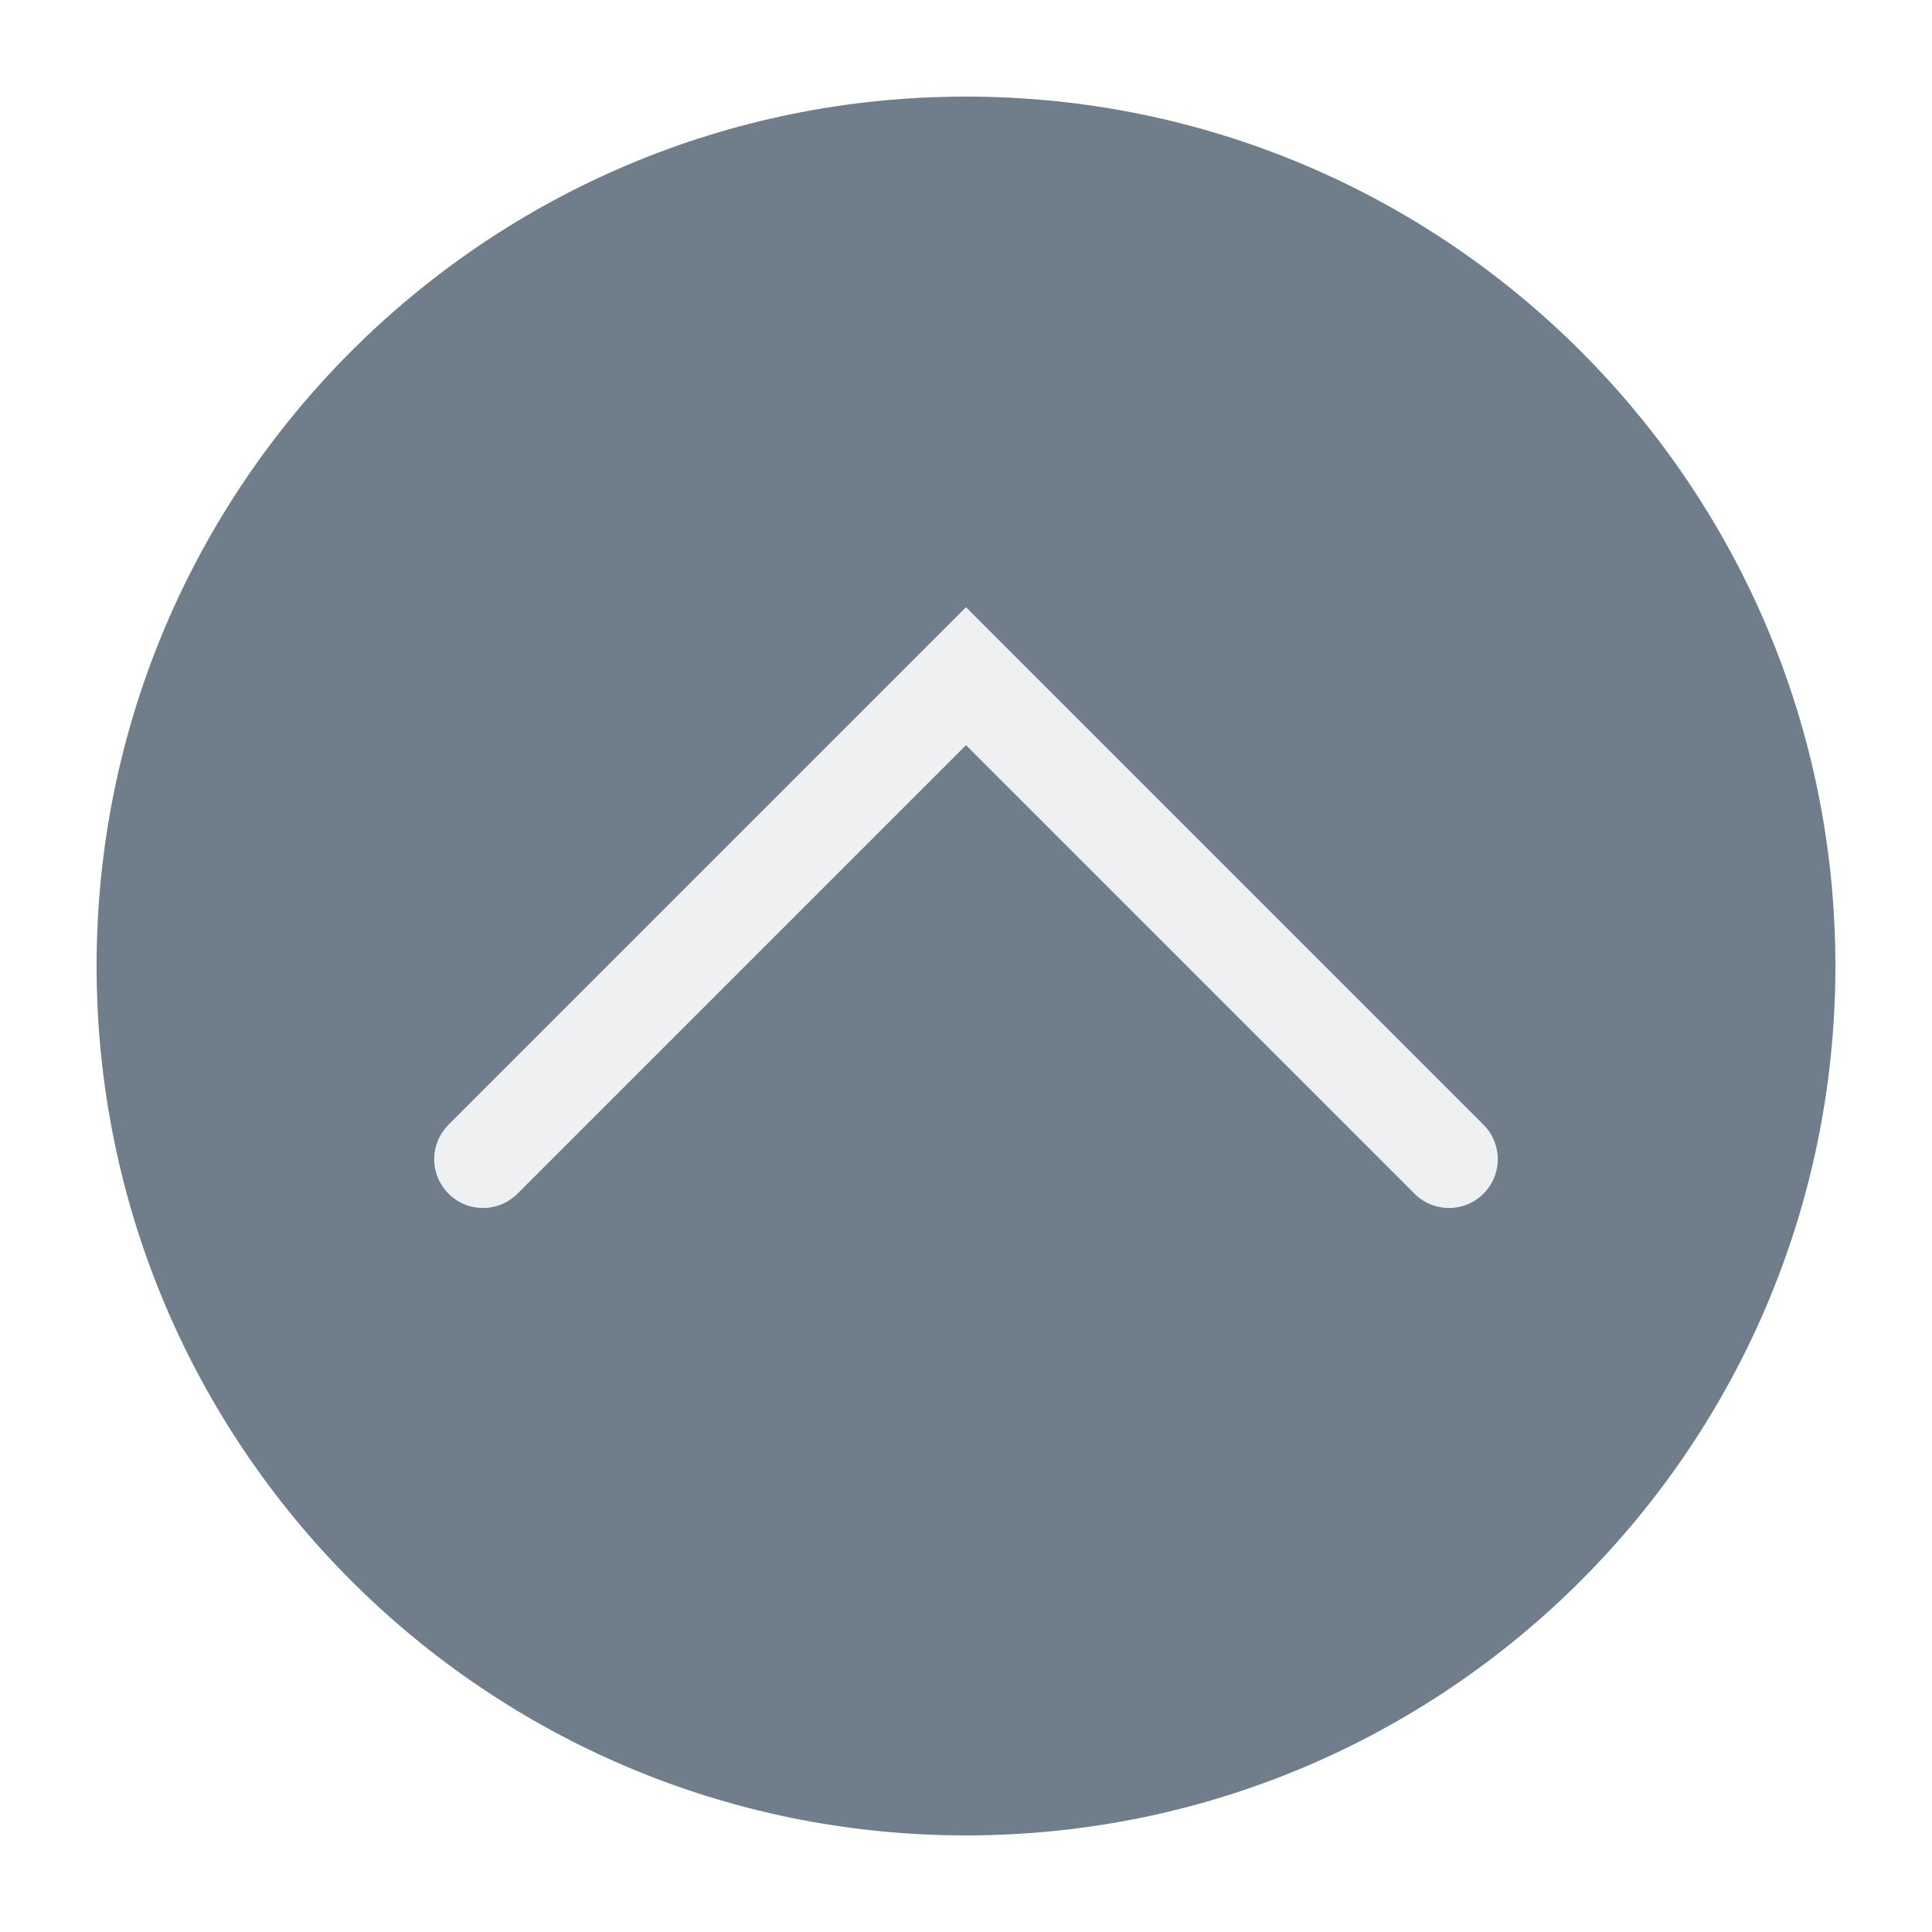
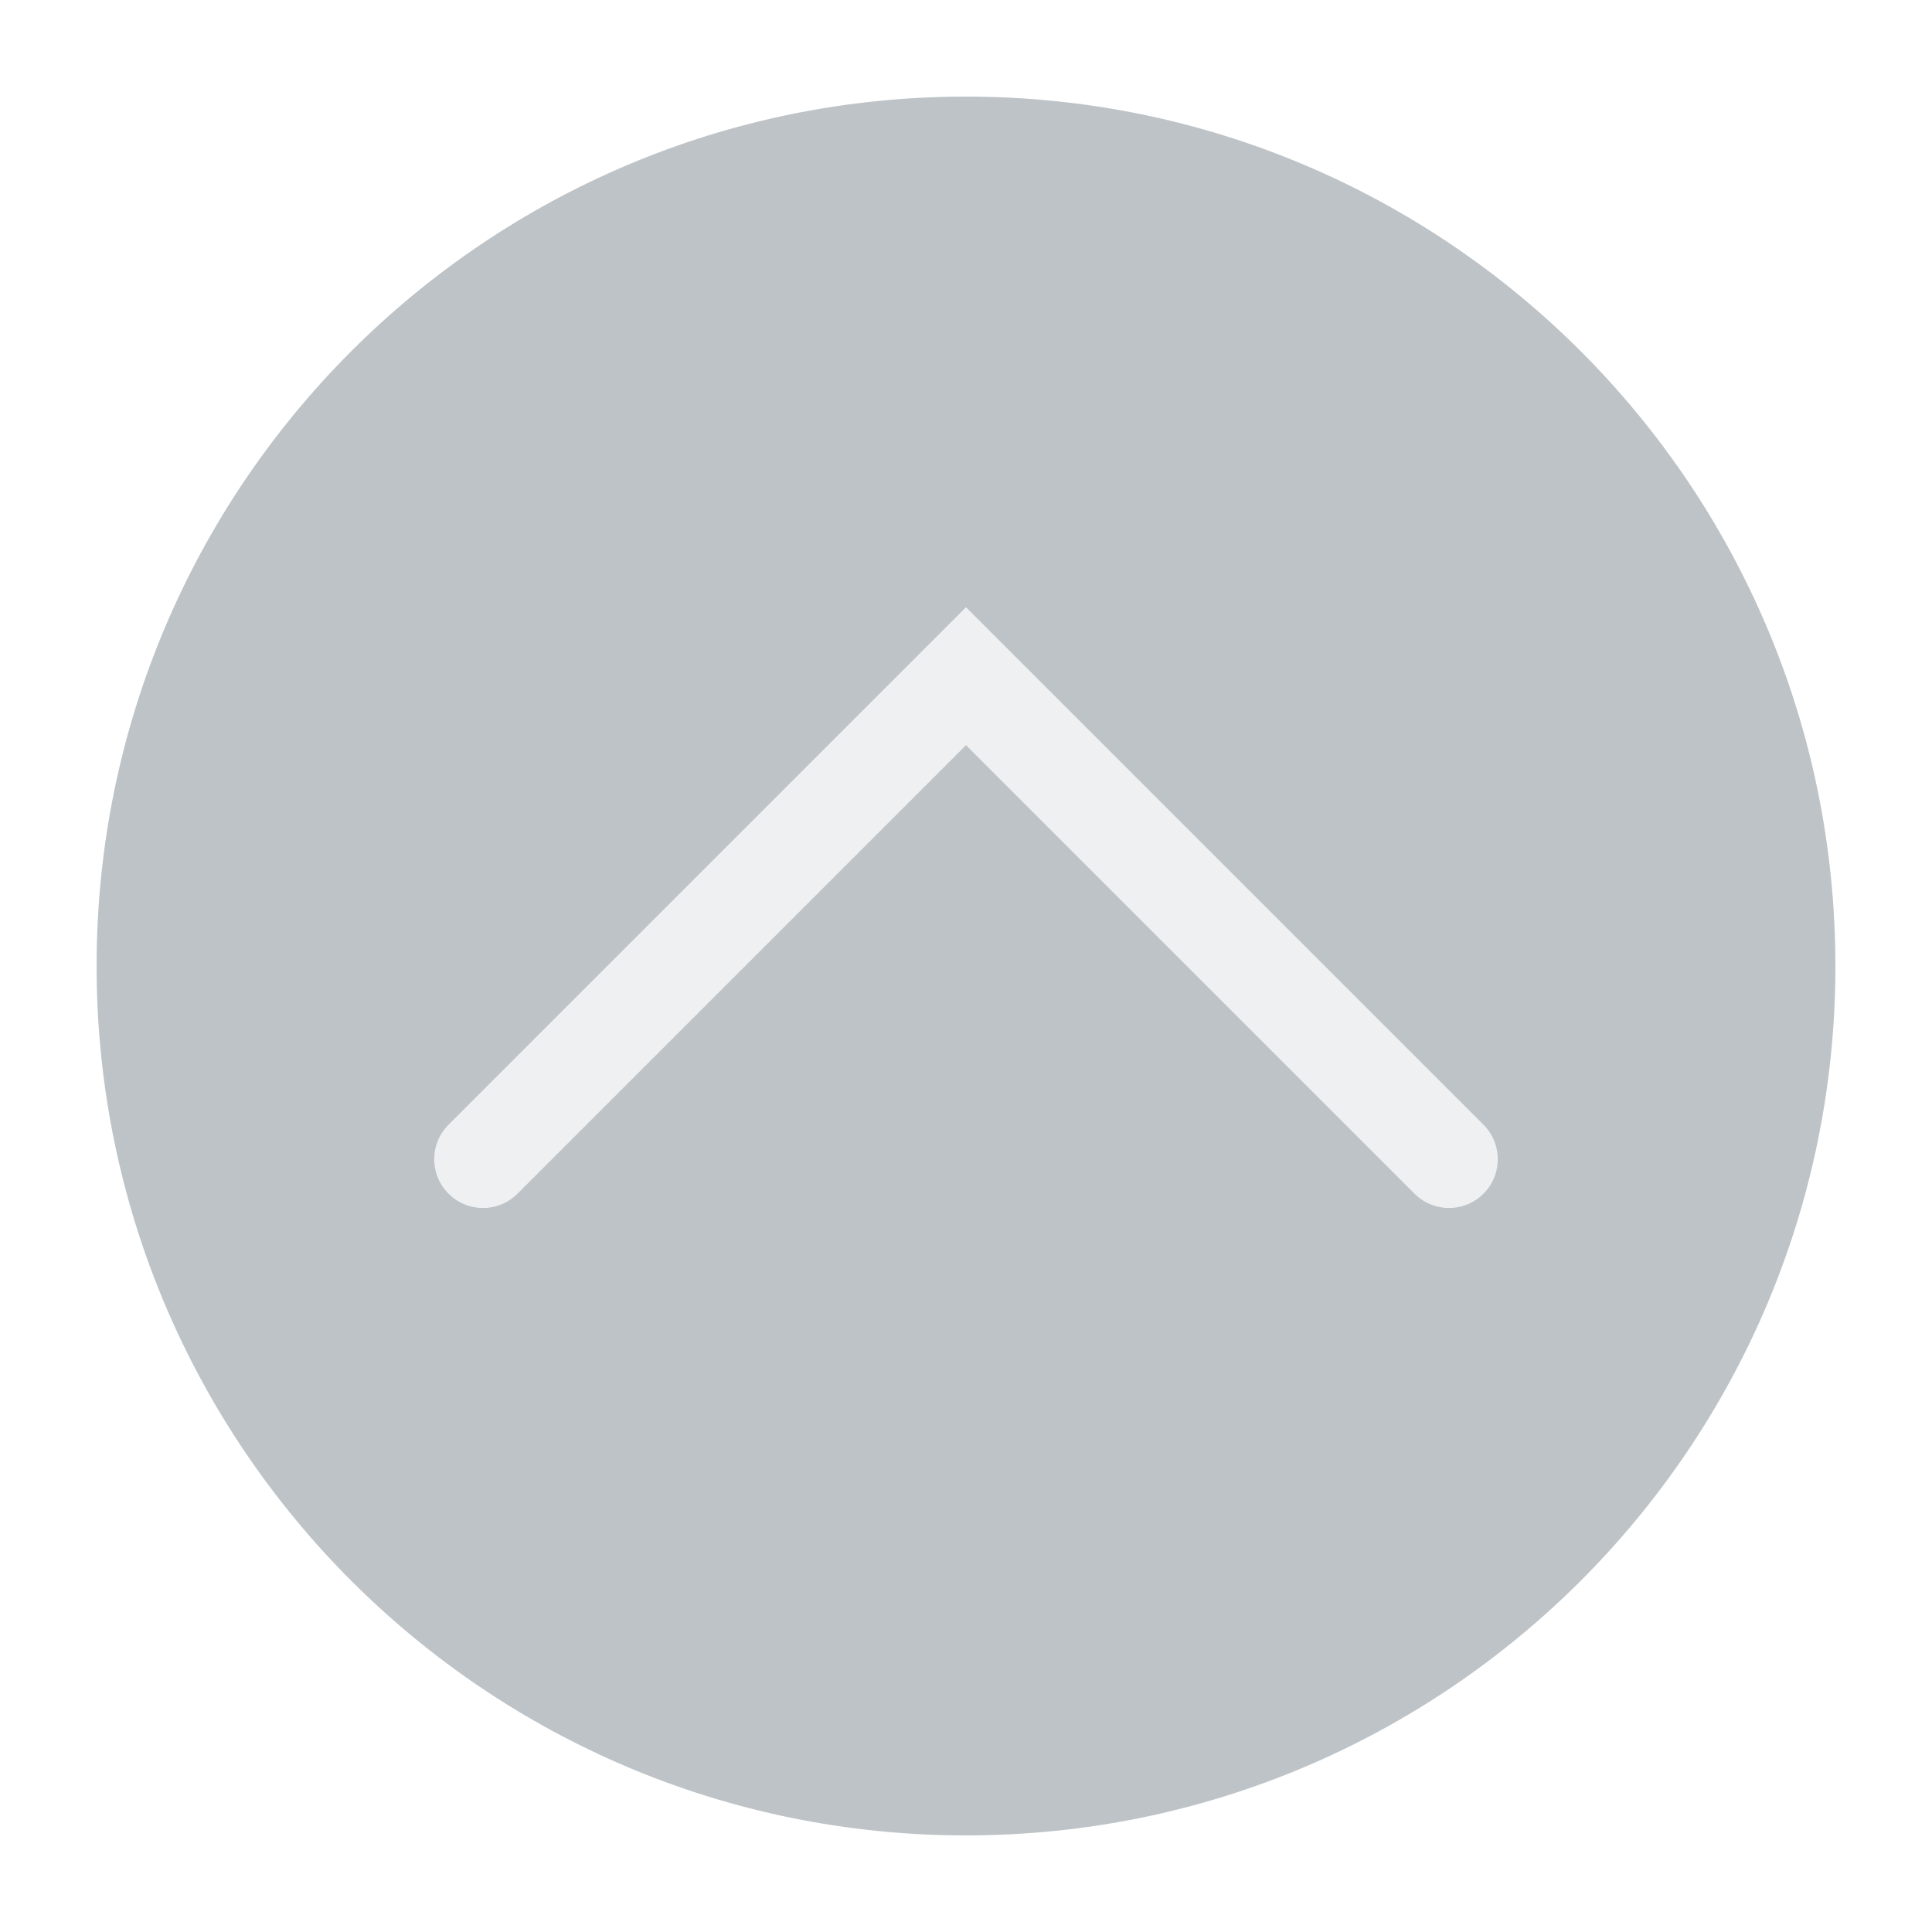
<svg xmlns="http://www.w3.org/2000/svg" viewBox="0 0 50 50" version="1.2" baseProfile="tiny">
  <defs>
</defs>
  <g fill="none" stroke="black" stroke-width="1" fill-rule="evenodd" stroke-linecap="square" stroke-linejoin="bevel">
-     <g fill="#707d8a" fill-opacity="1" stroke="none" transform="matrix(2.5,0,0,2.5,2.5,2.5)" font-family="Noto Sans" font-size="10" font-weight="400" font-style="normal">
+     <g fill="#bdc3c7" fill-opacity="1" stroke="none" transform="matrix(2.5,0,0,2.5,2.5,2.5)" font-family="Noto Sans" font-size="10" font-weight="400" font-style="normal">
      <circle cx="9" cy="9" r="9" />
    </g>
    <g fill="none" stroke="#eff0f1" stroke-opacity="1" stroke-width="1.01" stroke-linecap="round" stroke-linejoin="miter" stroke-miterlimit="2" transform="matrix(2.5,0,0,2.5,2.5,2.5)" font-family="Noto Sans" font-size="10" font-weight="400" font-style="normal">
      <polyline fill="none" vector-effect="none" points="4,11 9,6 14,11 " />
    </g>
    <g fill="none" stroke="#000000" stroke-opacity="1" stroke-width="1" stroke-linecap="square" stroke-linejoin="bevel" transform="matrix(1,0,0,1,0,0)" font-family="Noto Sans" font-size="10" font-weight="400" font-style="normal">
</g>
  </g>
</svg>
